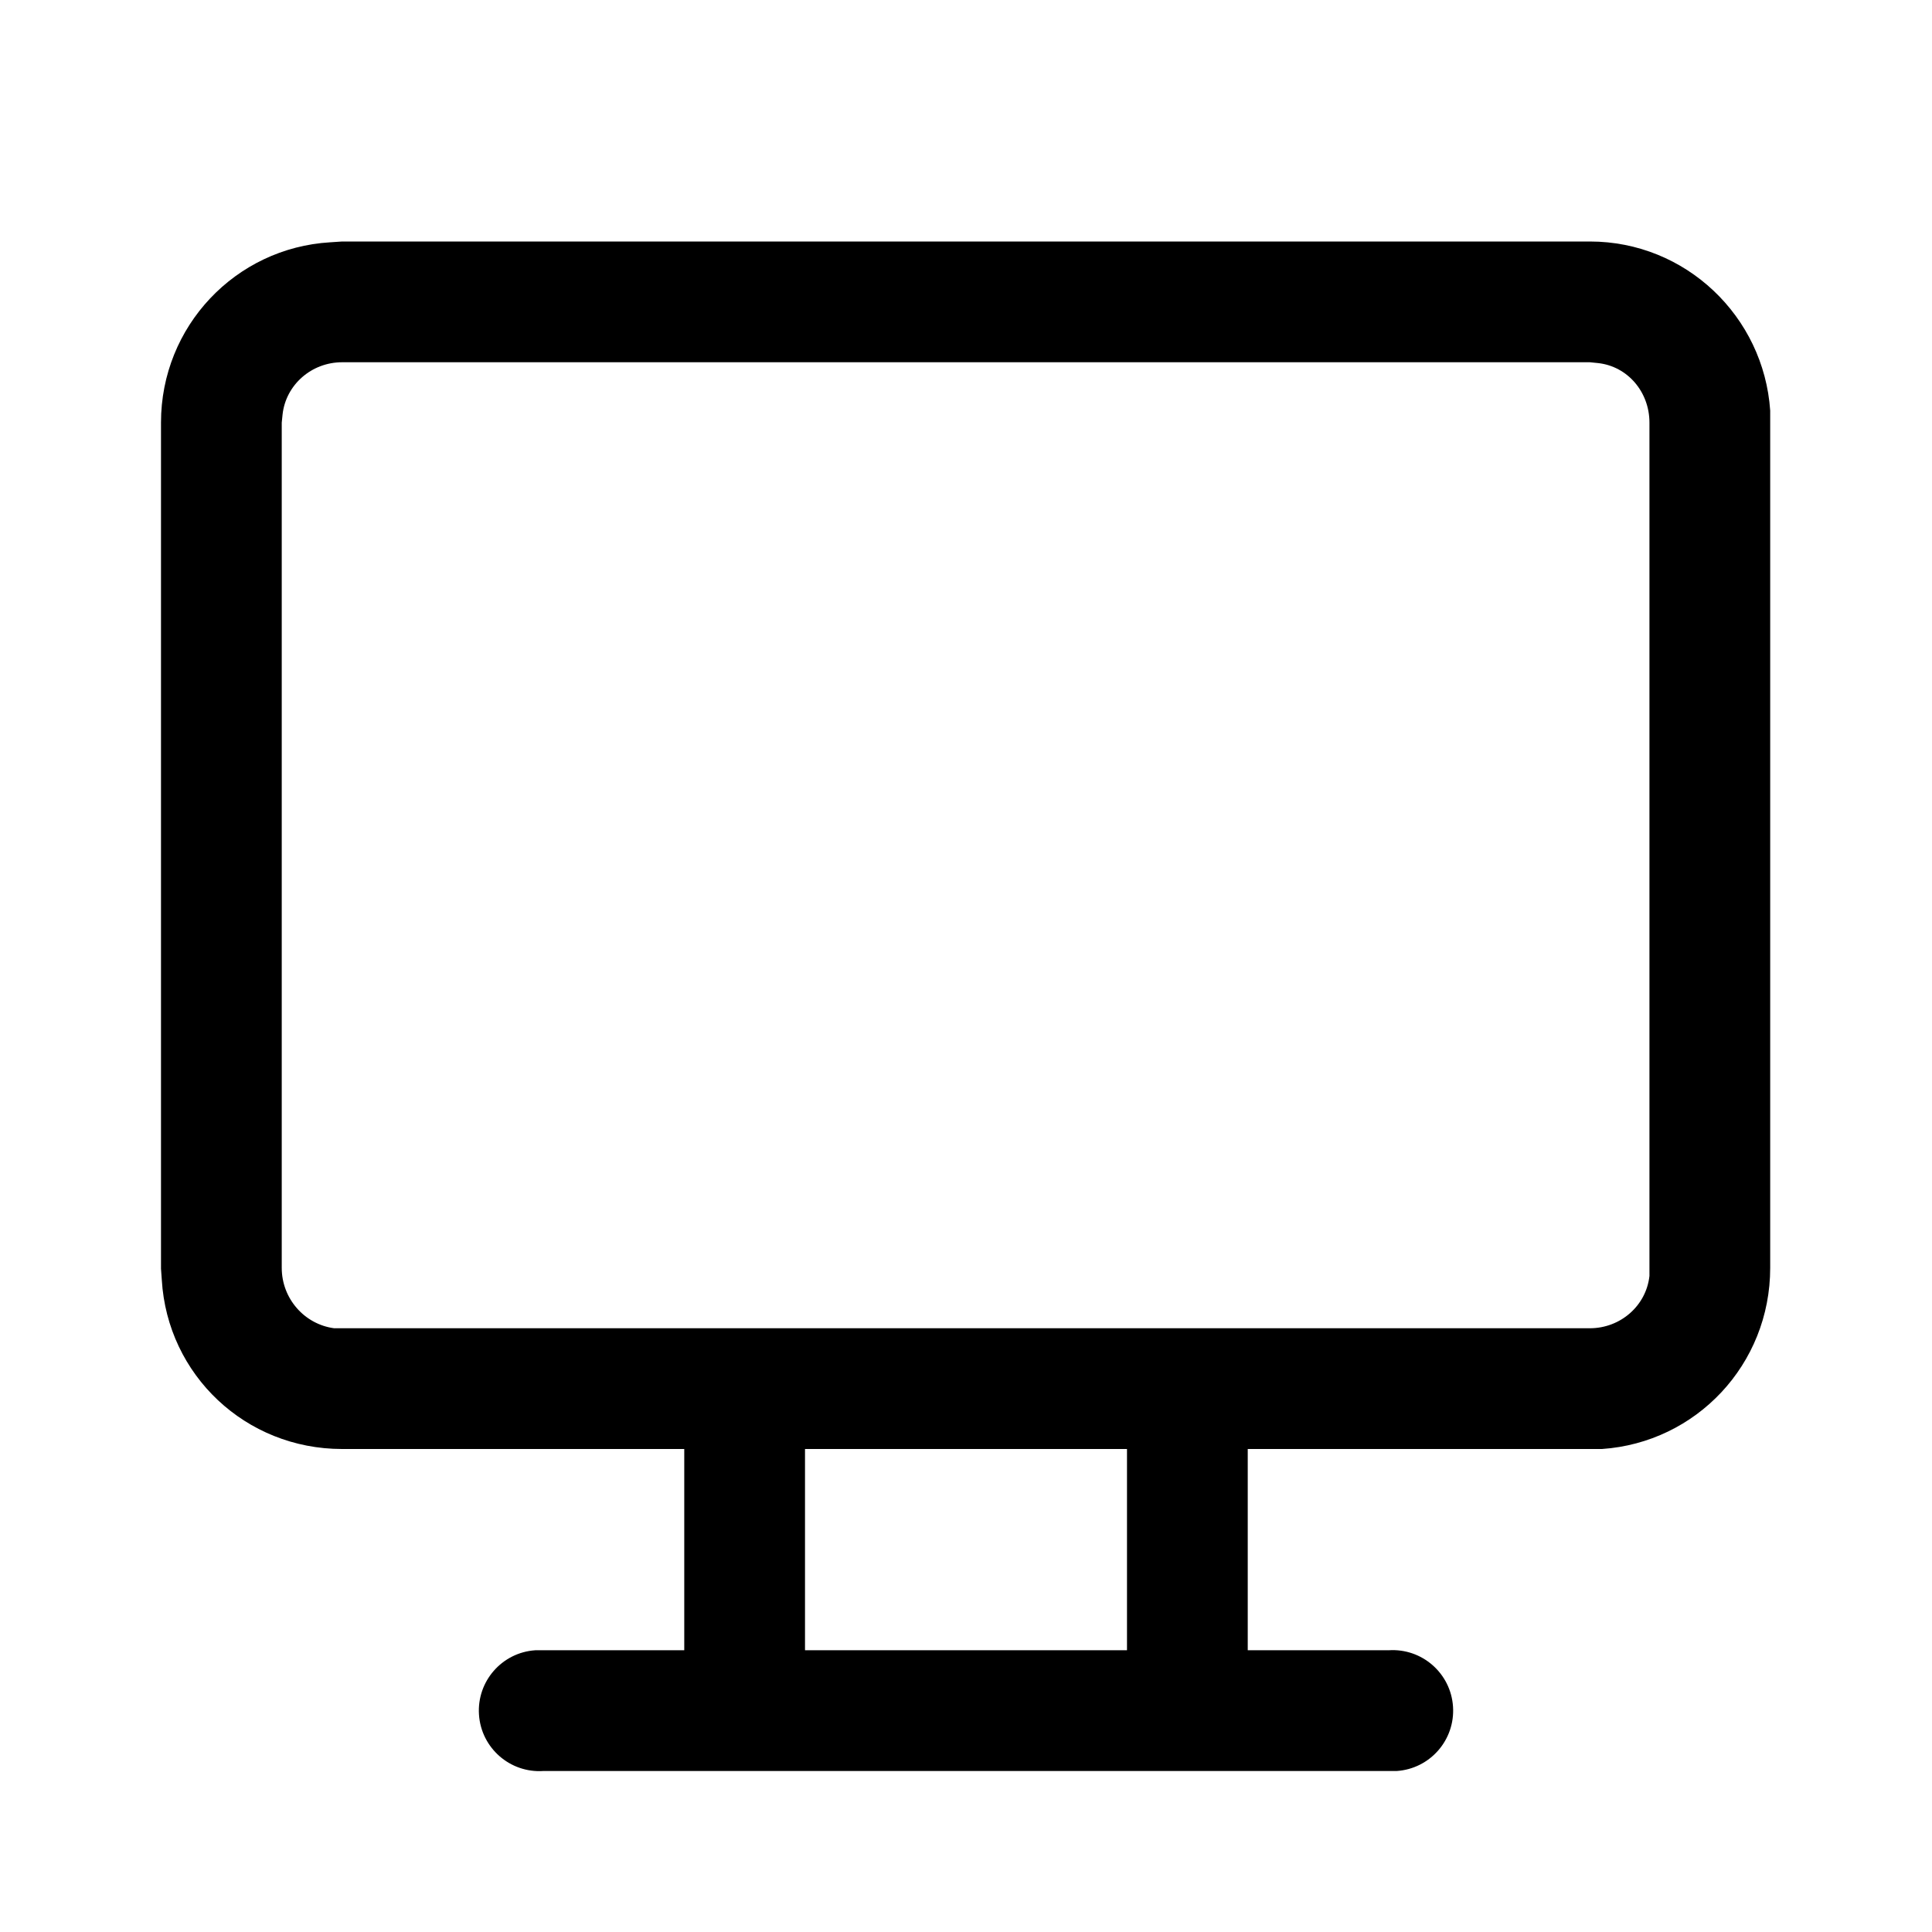
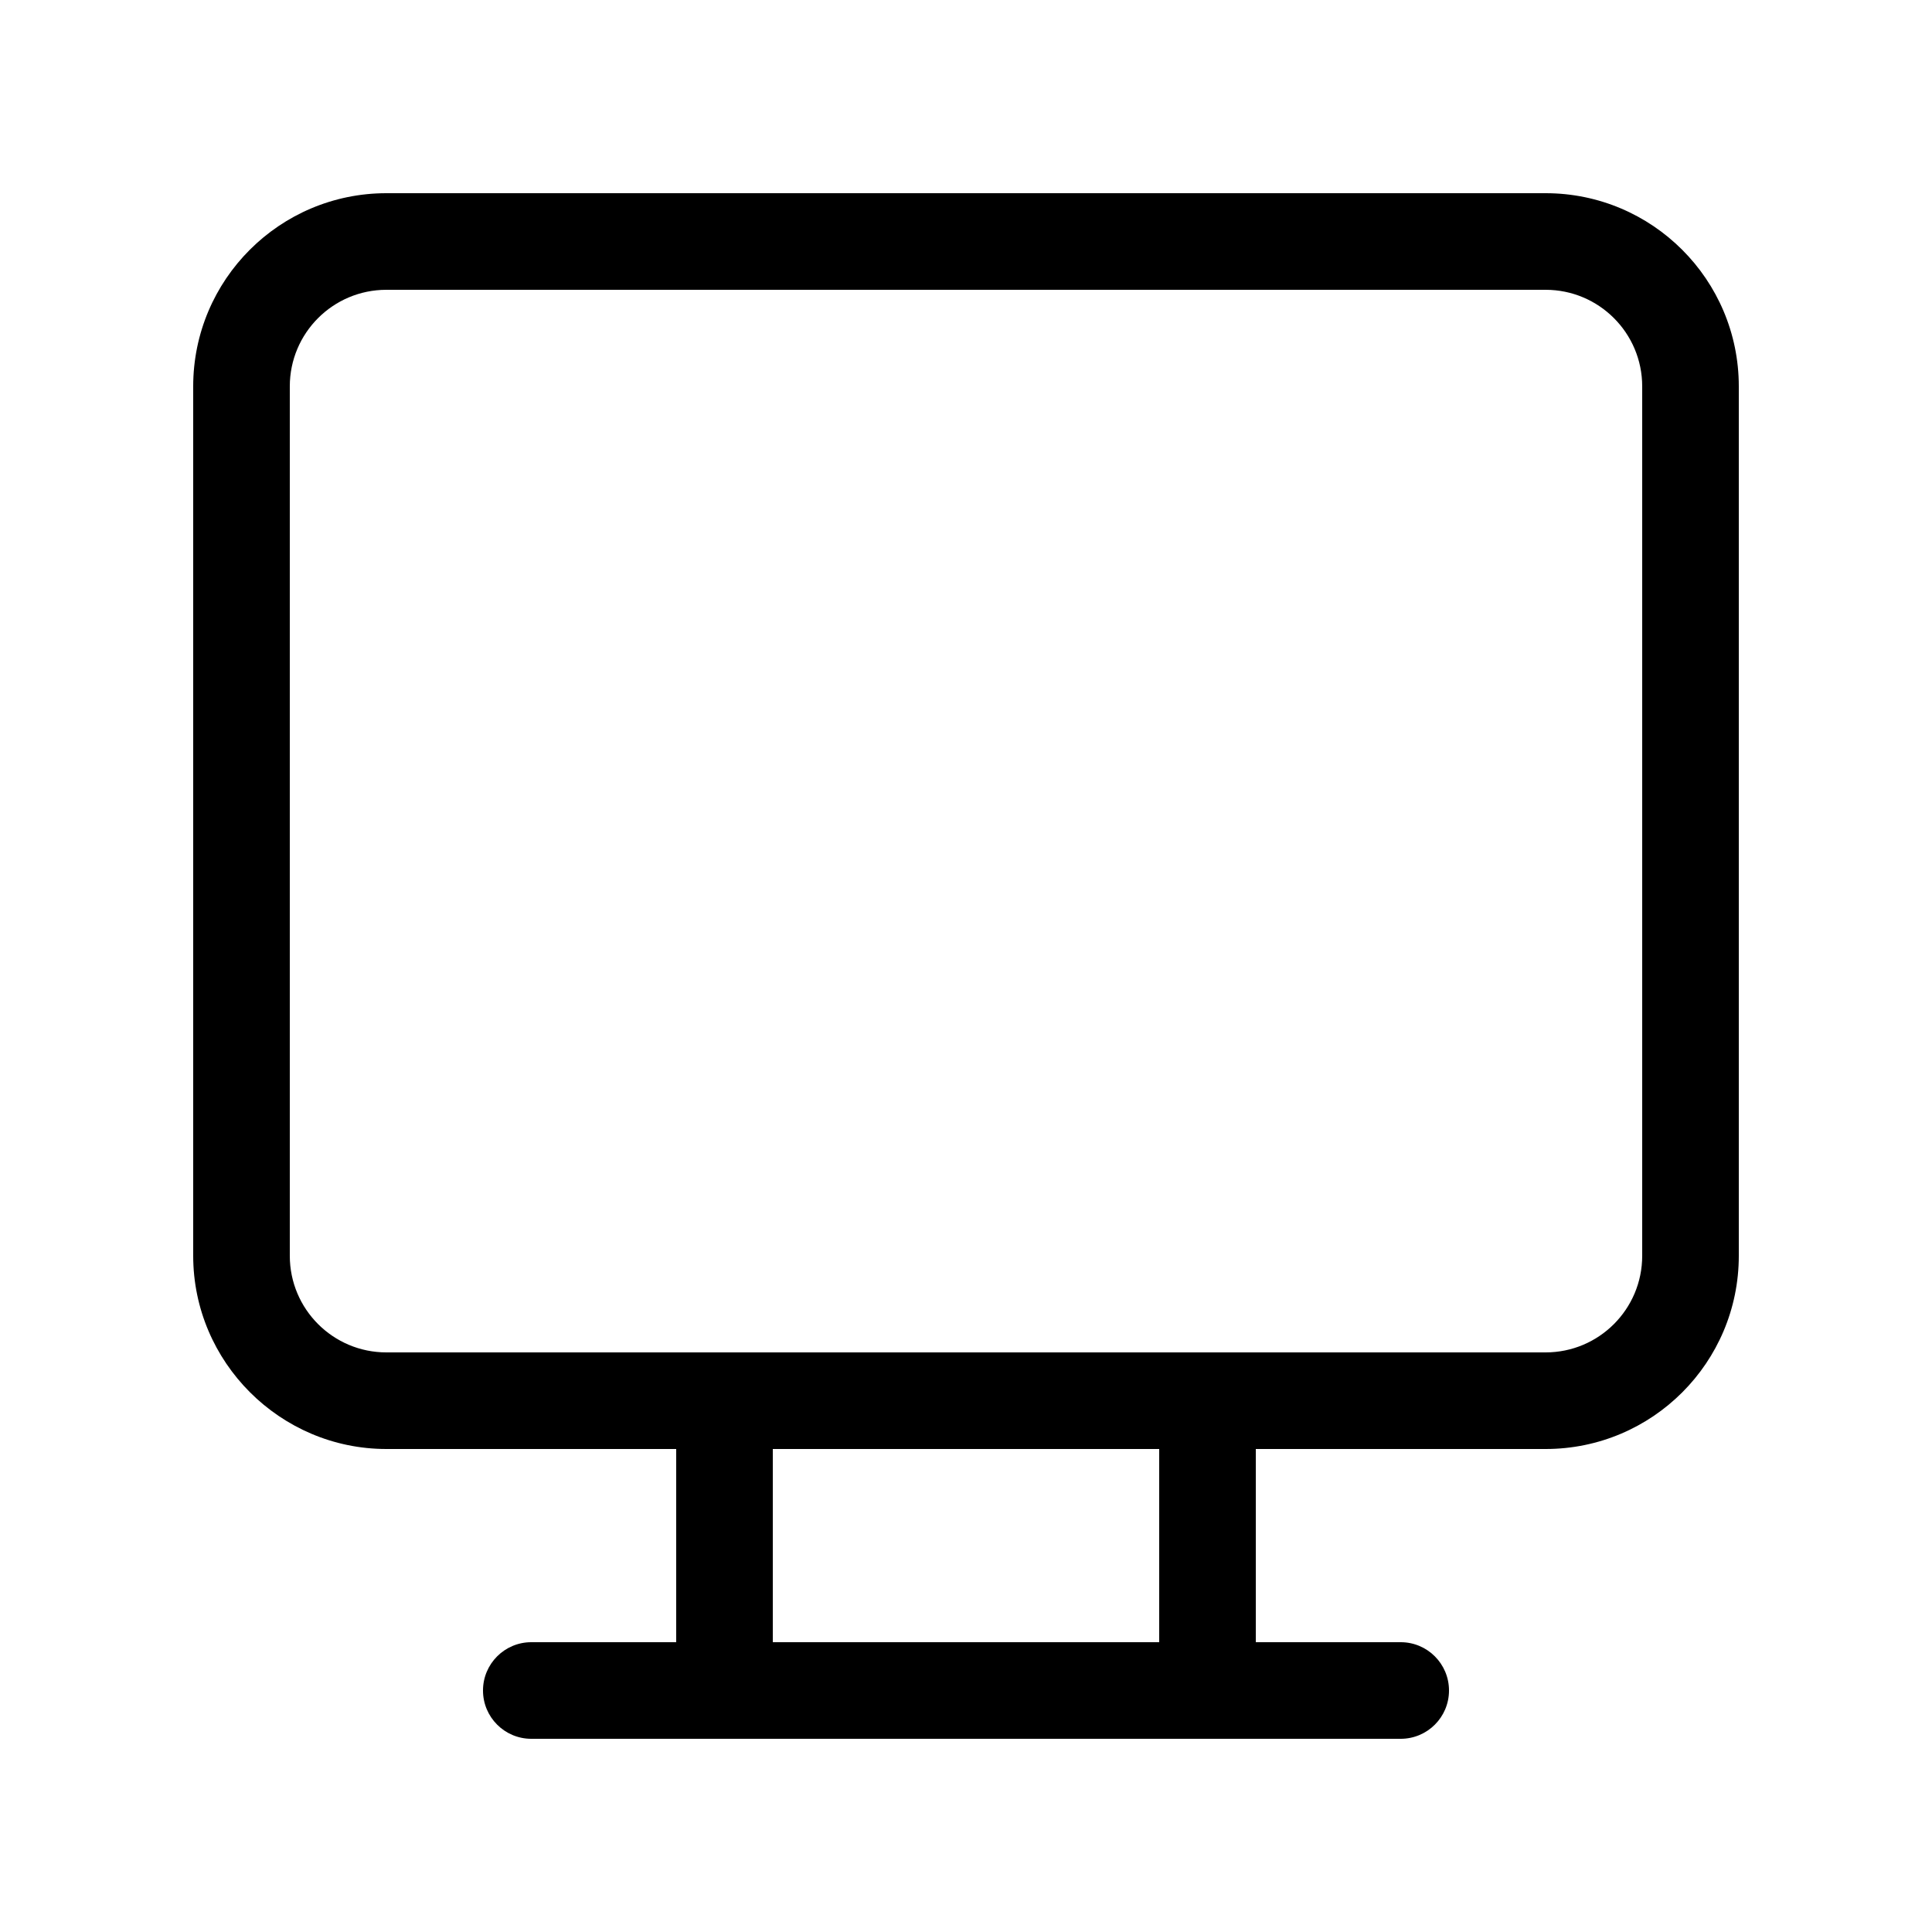
<svg xmlns="http://www.w3.org/2000/svg" viewBox="0 0 1024 1024">
-   <path d="M288 938.67C270.33 939.84 255.04 926.47 253.87 908.8C252.69 891.13 266.06 875.84 283.73 874.67H362.67V768H181.33C130.13 768 88.75 728.75 85.76 678.4L85.33 672.43V224C85.33 172.8 125.01 131.41 174.93 128.43L181.33 128H842.67C893.44 128 934.83 167.68 938.24 217.6V672C938.24 723.2 898.99 764.59 849.07 768H661.33V874.67H736C753.67 873.49 768.96 886.86 770.13 904.53C771.31 922.21 757.94 937.49 740.27 938.67ZM842.67 192H181.33C165.12 192 151.47 203.95 149.76 219.73L149.33 224V672C149.33 688.21 161.28 701.87 177.07 704H842.67C858.88 704 872.53 692.05 874.24 676.27V224C874.24 207.79 862.72 194.13 846.93 192.43ZM597.33 768H426.67V874.67H597.33Z" />
+   <path d="M204.8 102.4H819.2C875.75 102.4 921.6 148.25 921.6 204.8V665.6C921.6 722.15 875.75 768 819.2 768H665.6V870.4H742.4C756.54 870.4 768 881.86 768 896C768 910.14 756.54 921.6 742.4 921.6H281.6C267.46 921.6 256 910.14 256 896C256 881.86 267.46 870.4 281.6 870.4H358.4V768H204.8C148.48 768 102.4 721.92 102.4 665.6V204.8C102.4 148.25 148.25 102.4 204.8 102.4ZM153.6 204.8V665.6C153.6 693.88 176.52 716.8 204.8 716.8H819.2C847.48 716.8 870.4 693.88 870.4 665.6V204.8C870.4 176.52 847.48 153.6 819.2 153.6H204.8C176.52 153.6 153.6 176.52 153.6 204.8ZM614.4 768H409.6V870.4H614.4Z" />
</svg>
